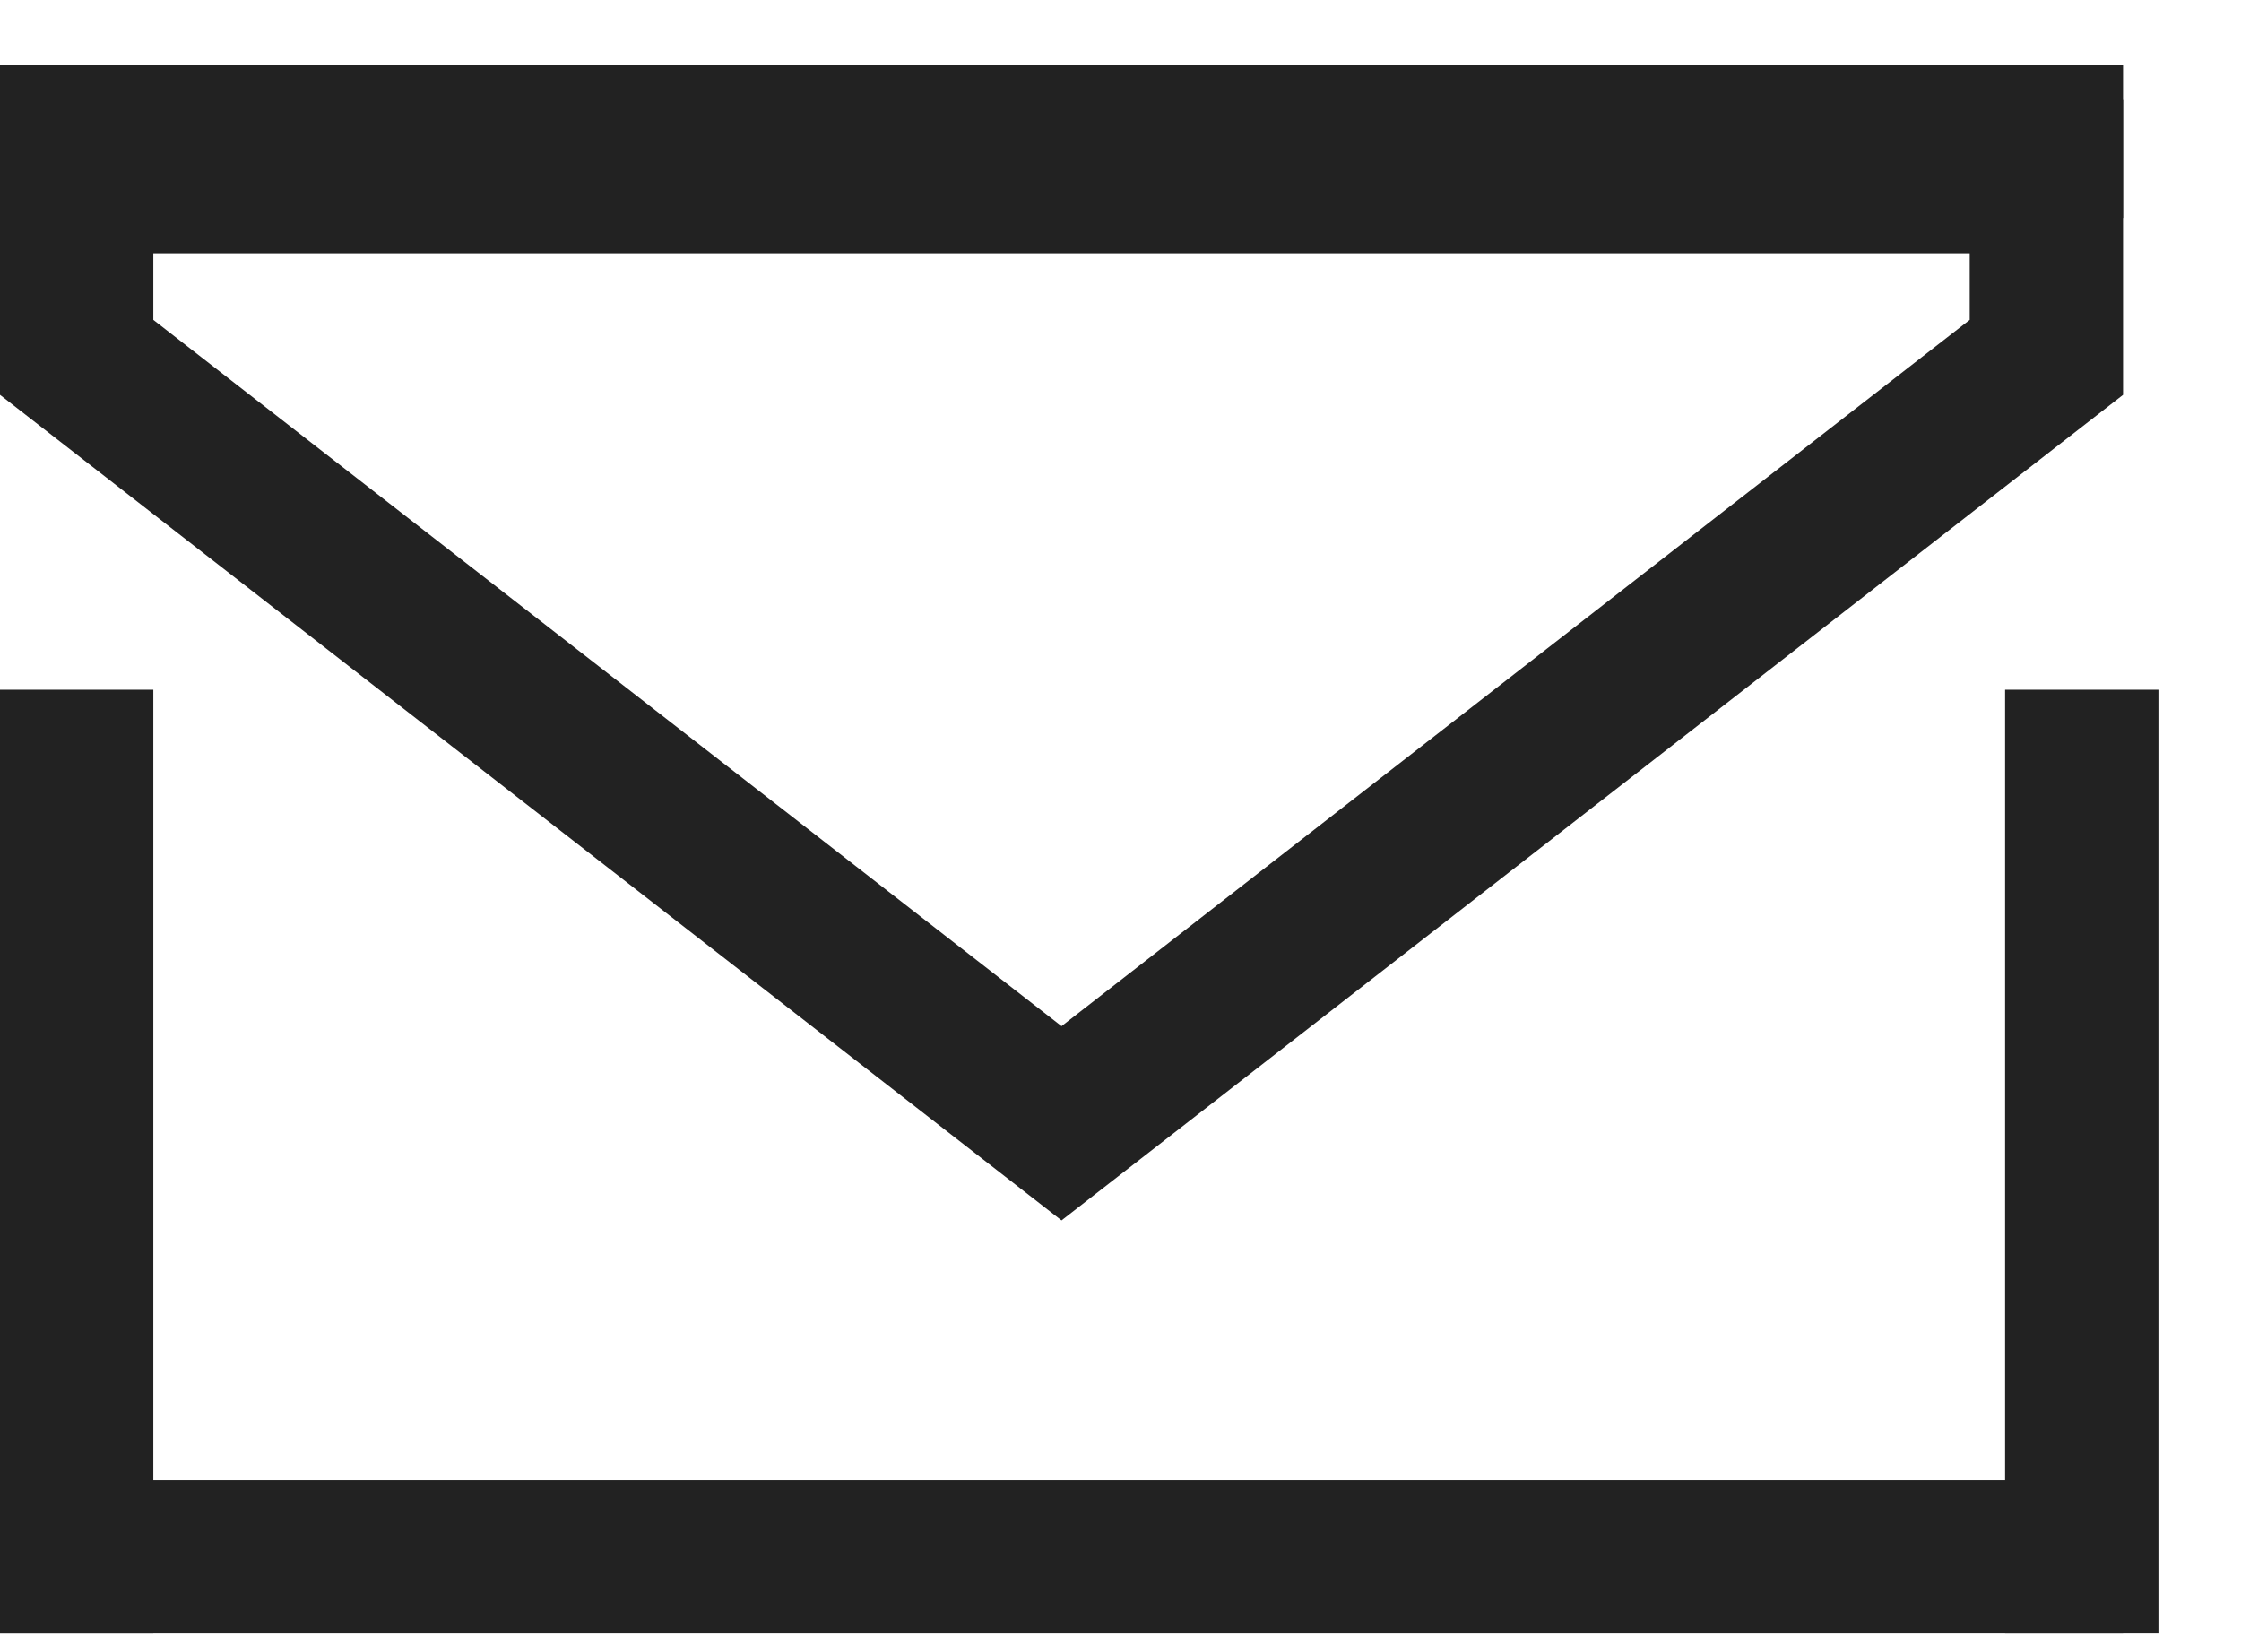
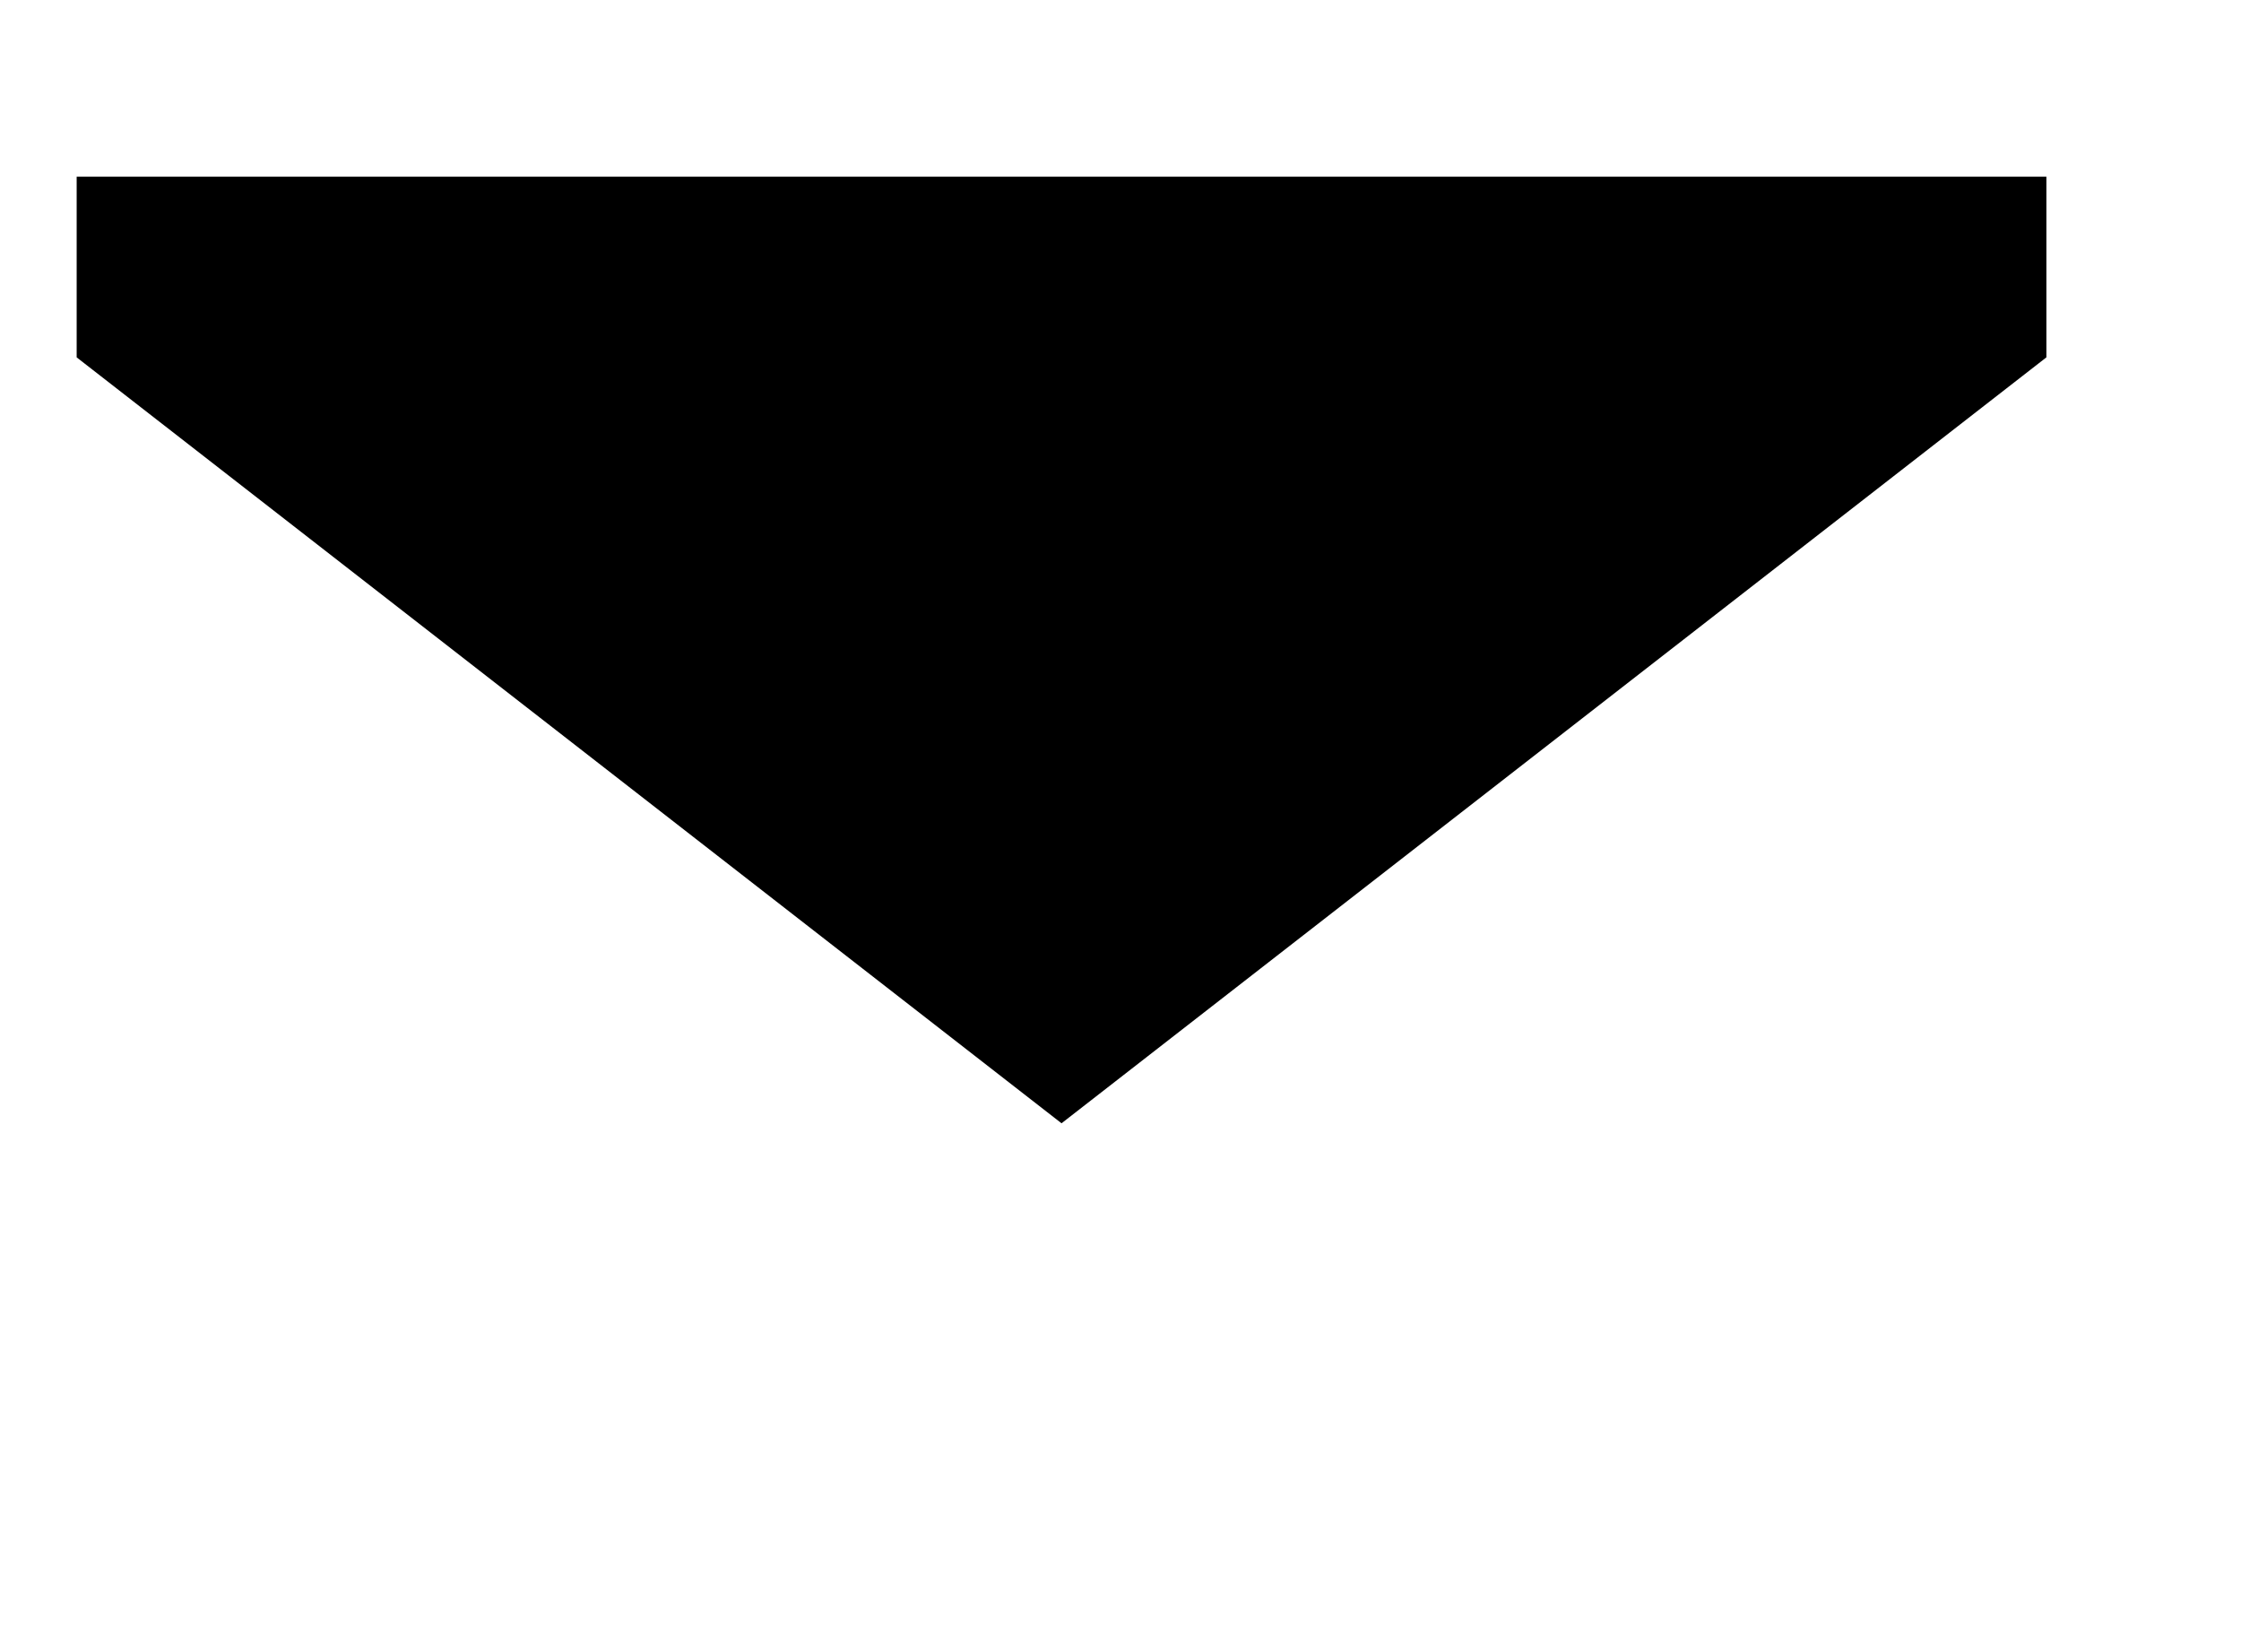
- <svg xmlns="http://www.w3.org/2000/svg" width="19" height="14" viewBox="0 0 19 14" fill="none">
-   <line x1="0.65" y1="5.848" x2="0.65" y2="13.848" stroke="#222222" stroke-width="1.3" />
-   <line x1="17.65" y1="5.848" x2="17.65" y2="13.848" stroke="#222222" stroke-width="1.3" />
-   <line y1="13.198" x2="18" y2="13.198" stroke="#222222" stroke-width="1.3" />
-   <line y1="1.198" x2="18" y2="1.198" stroke="#222222" stroke-width="1.3" />
-   <path d="M17.35 3.03L9 9.524L0.65 3.03V1.498H3.5L9 1.498H14H17.35V3.03Z" stroke="#222222" stroke-width="1.3" />
+ <svg xmlns="http://www.w3.org/2000/svg" width="19" height="14" viewBox="0 0 19 14">
+   <line x1="0.65" y1="5.848" x2="0.65" y2="13.848" stroke-width="1.3" />
+   <line x1="17.65" y1="5.848" x2="17.65" y2="13.848" stroke-width="1.3" />
+   <line y1="13.198" x2="18" y2="13.198" stroke-width="1.3" />
+   <line y1="1.198" x2="18" y2="1.198" stroke-width="1.3" />
+   <path d="M17.35 3.03L9 9.524L0.65 3.03V1.498H3.5L9 1.498H14H17.35V3.03Z" stroke-width="1.3" />
</svg>
